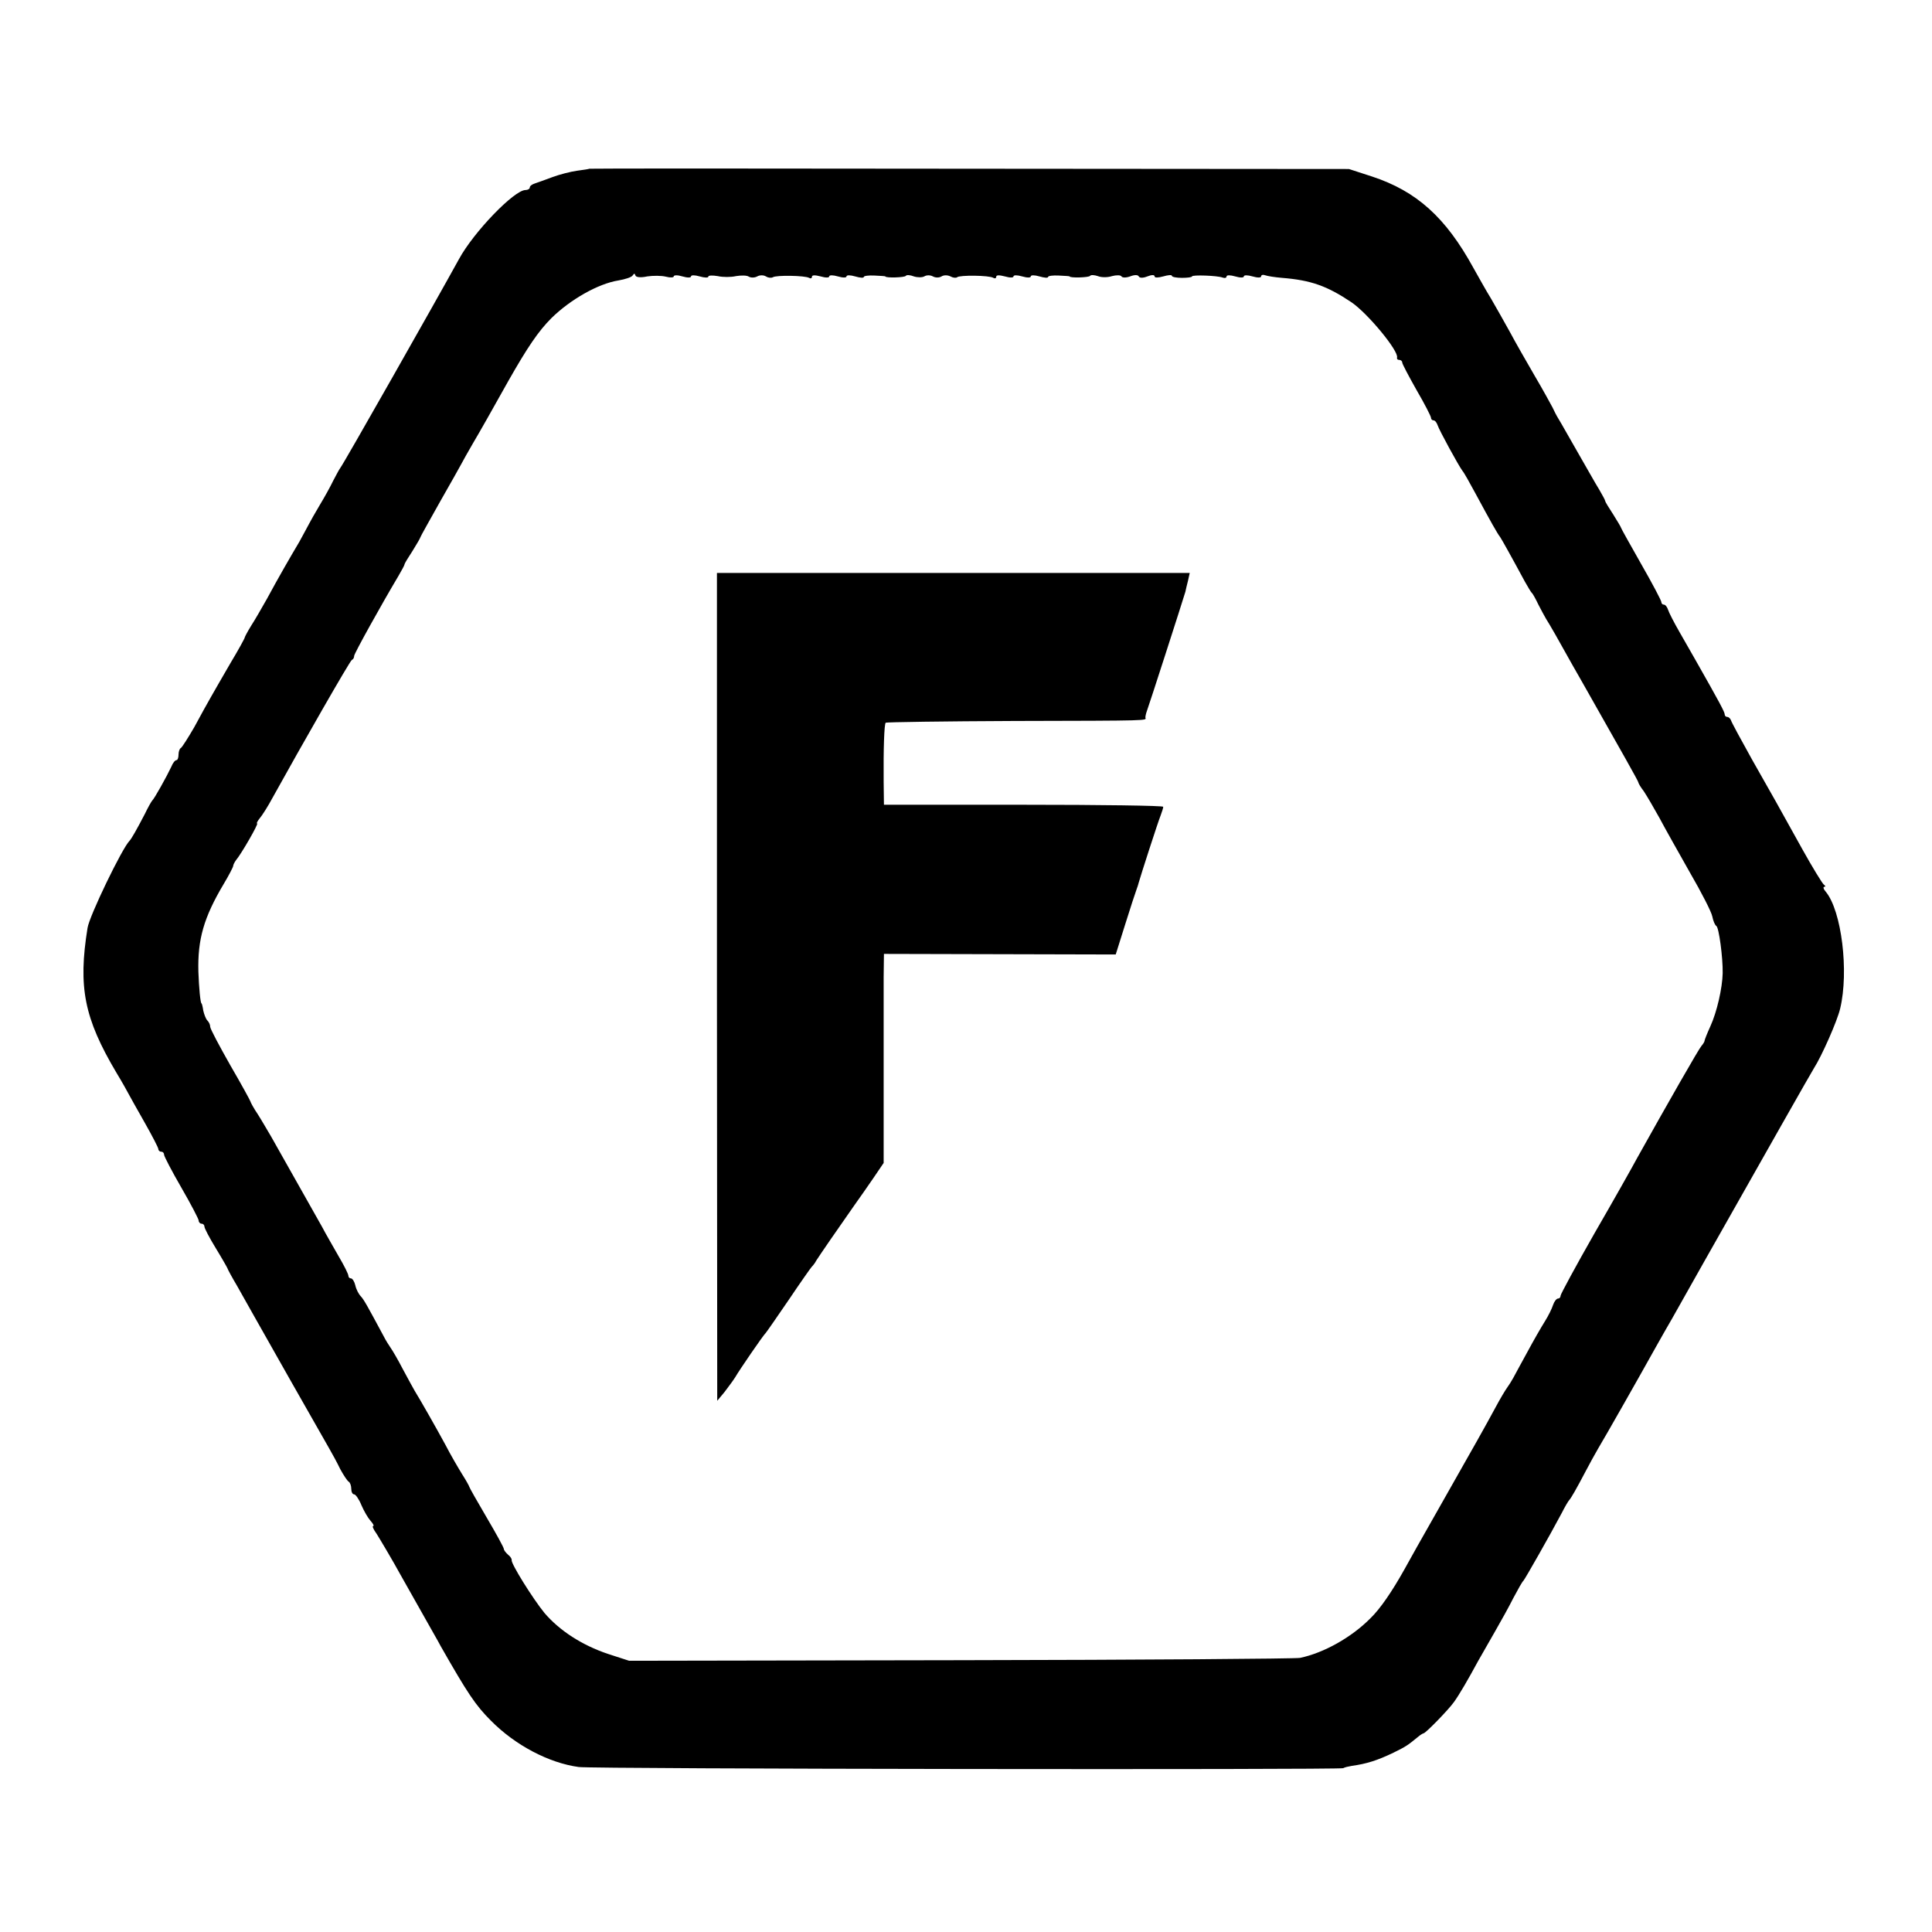
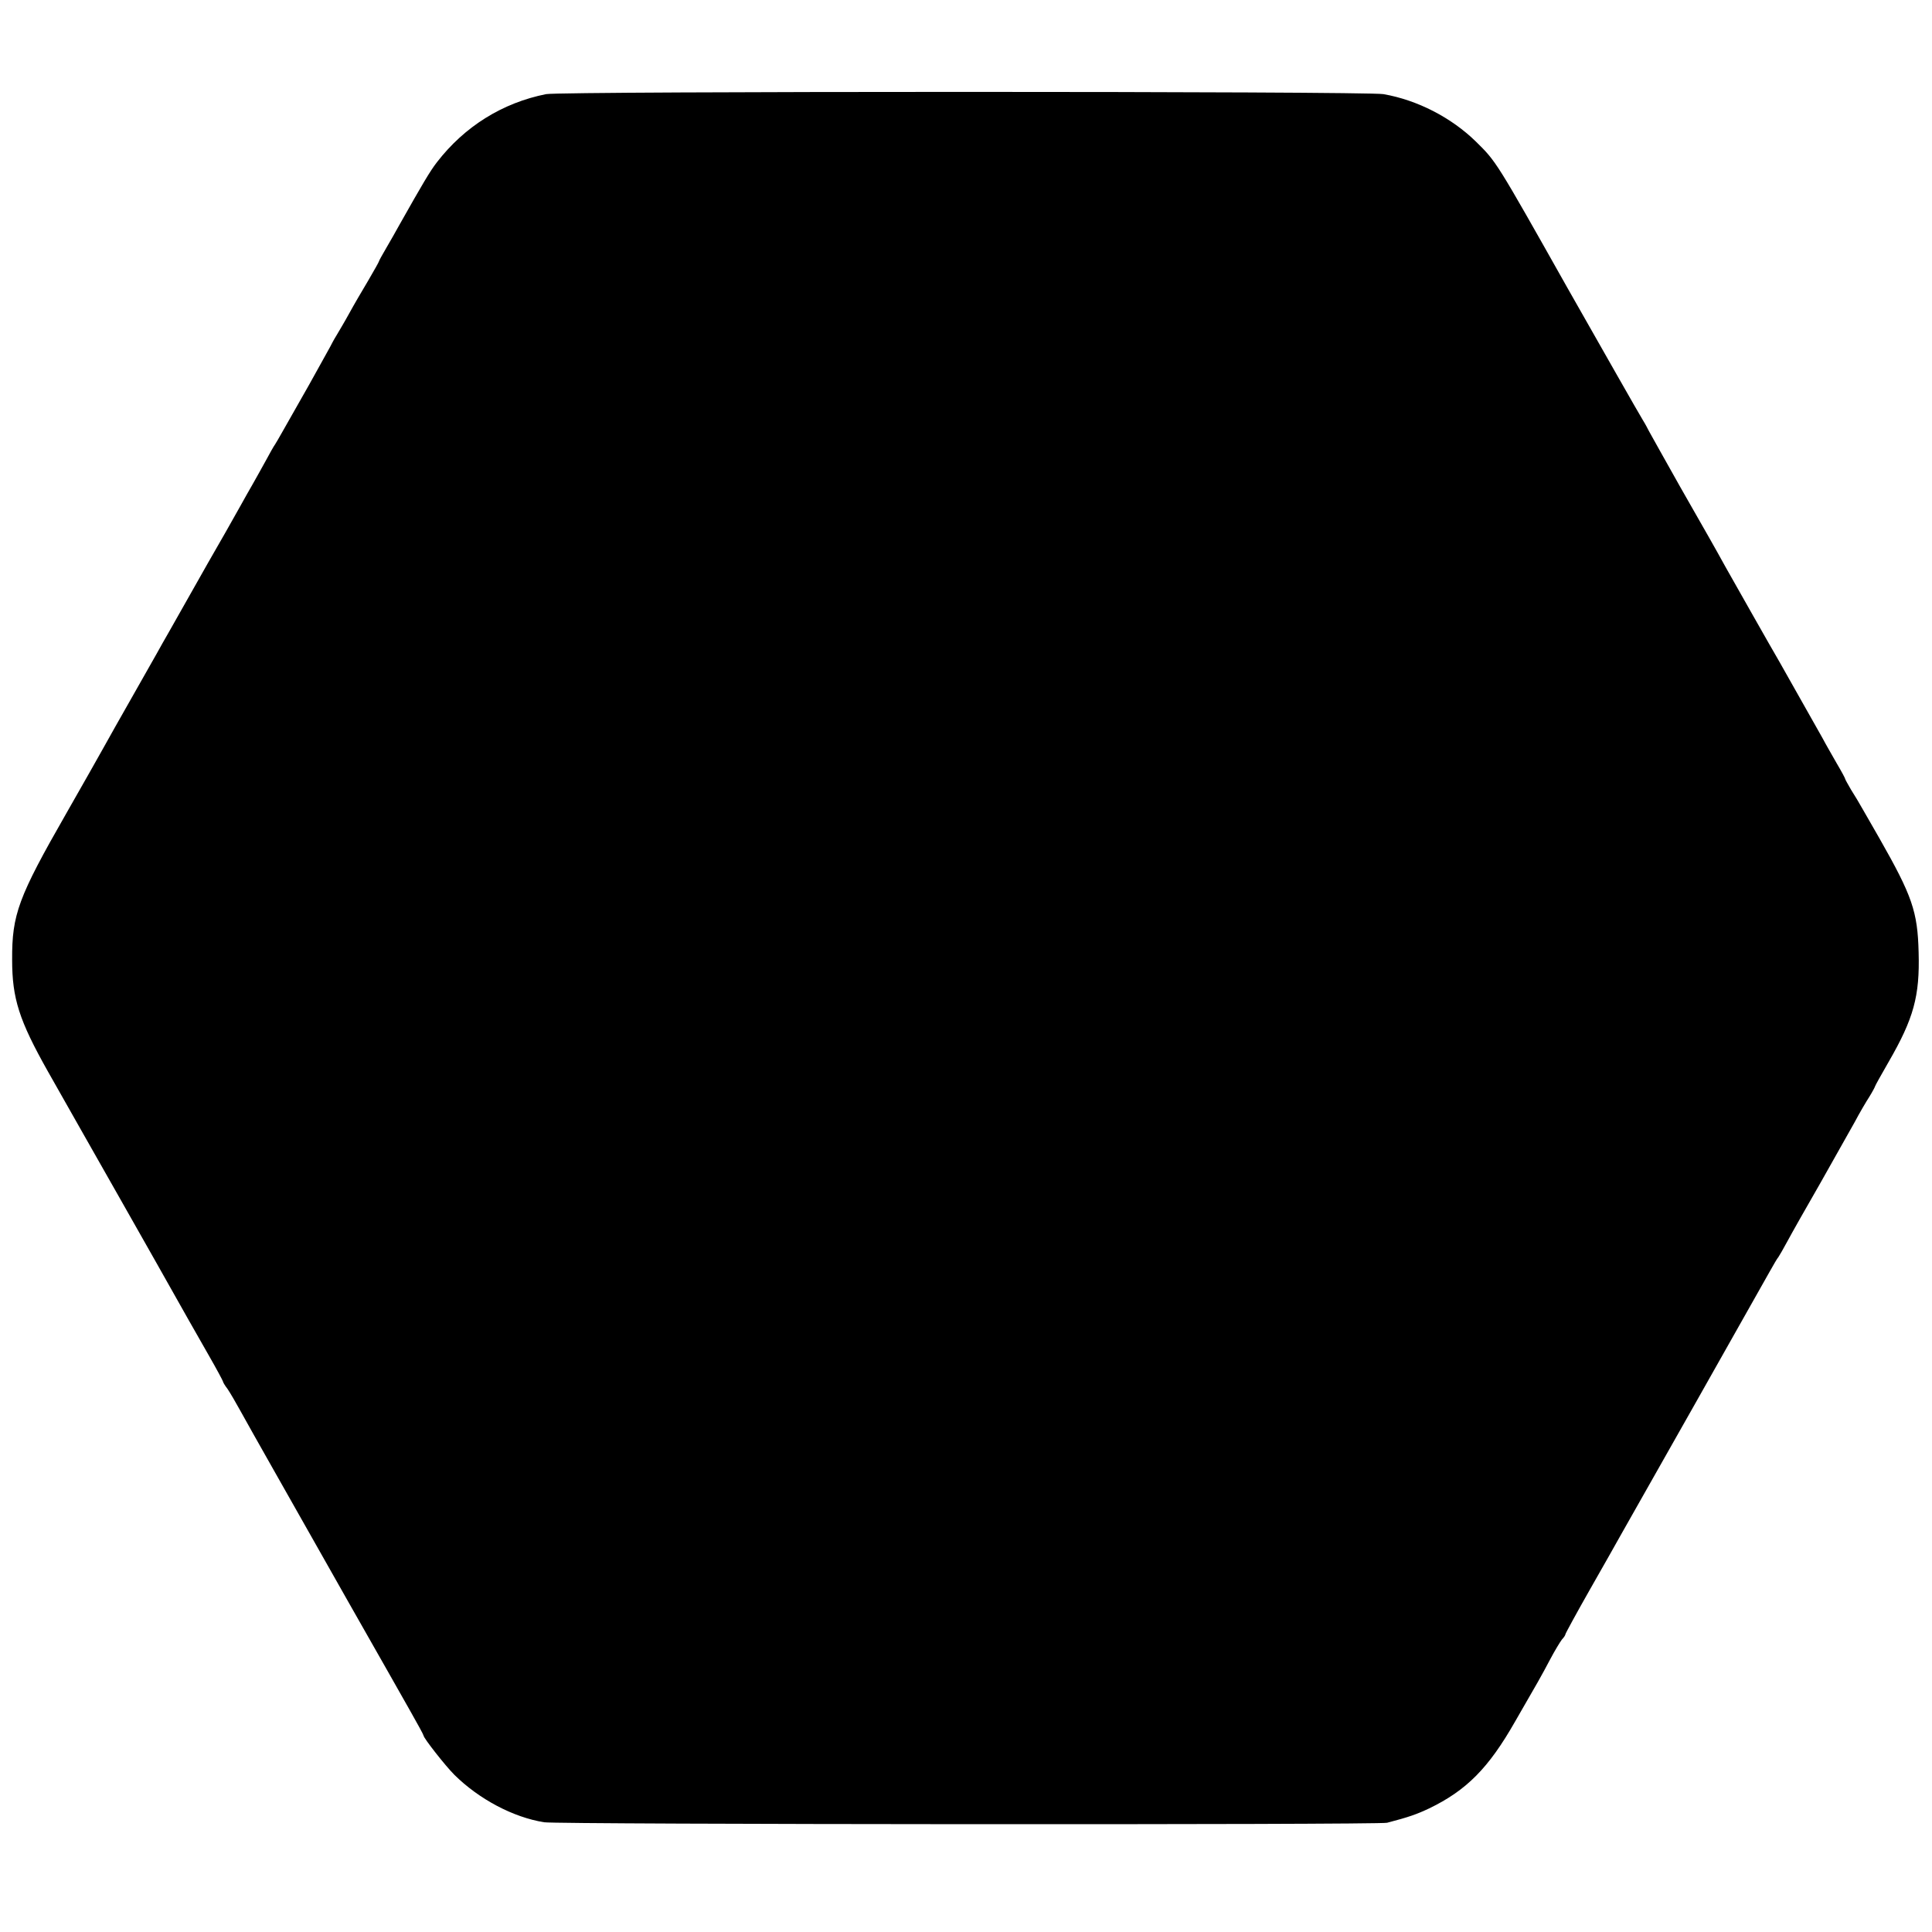
- <svg xmlns="http://www.w3.org/2000/svg" version="1.0" width="671pt" height="671pt" viewBox="0 0 671 671" preserveAspectRatio="xMidYMid meet">
-   <g transform="translate(0,671) scale(0.1,-0.1)" fill="#000000" stroke="none">
-     <path d="M2047 6124 c-1 -1 -20 -4 -43 -7 -22 -3 -61 -13 -85 -22 -24 -9 -52 -19 -61 -22 -10 -3 -18 -9 -18 -14 0 -5 -7 -9 -15 -9 -39 0 -180 -146 -231 -240 -78 -142 -403 -715 -412 -725 -4 -5 -15 -26 -25 -45 -9 -19 -30 -57 -47 -85 -16 -27 -33 -57 -37 -65 -4 -8 -19 -35 -33 -61 -32 -54 -72 -123 -113 -199 -17 -30 -41 -72 -54 -92 -13 -21 -23 -40 -23 -42 0 -3 -22 -43 -49 -88 -27 -46 -57 -99 -68 -118 -11 -19 -37 -66 -58 -105 -22 -38 -43 -71 -47 -73 -4 -2 -8 -12 -8 -23 0 -10 -3 -19 -7 -19 -5 0 -13 -10 -18 -23 -16 -34 -59 -111 -66 -117 -3 -3 -15 -24 -26 -47 -28 -54 -47 -87 -53 -93 -26 -26 -140 -262 -146 -303 -33 -205 -12 -313 100 -502 20 -33 39 -67 43 -75 4 -8 29 -52 55 -98 26 -46 48 -88 48 -93 0 -5 5 -9 10 -9 6 0 10 -5 10 -11 0 -5 27 -57 60 -114 33 -57 60 -109 60 -114 0 -6 5 -11 10 -11 6 0 10 -5 10 -10 0 -6 18 -40 40 -76 22 -36 40 -68 40 -69 0 -2 15 -30 34 -62 18 -32 44 -78 58 -103 25 -45 223 -394 261 -460 11 -19 29 -52 39 -73 11 -20 24 -40 29 -43 5 -3 9 -14 9 -25 0 -10 4 -19 10 -19 5 0 17 -17 25 -37 9 -21 23 -45 32 -55 9 -10 13 -18 9 -18 -4 0 1 -12 12 -27 10 -16 51 -84 89 -153 39 -69 80 -142 92 -163 11 -20 31 -54 42 -75 93 -163 120 -204 174 -258 85 -86 202 -147 305 -161 47 -7 2642 -10 2655 -4 5 3 18 6 30 8 51 7 89 19 145 46 43 21 50 26 84 54 8 7 18 13 20 13 7 0 87 82 106 109 18 25 49 78 83 141 14 25 41 72 60 105 19 33 48 85 63 115 16 30 31 57 35 60 5 5 91 156 133 235 11 22 23 42 26 45 6 6 25 39 57 100 13 25 33 61 44 80 23 38 140 244 199 350 20 36 46 81 57 100 11 19 61 108 111 197 216 382 373 659 382 673 27 42 81 164 91 207 31 129 5 340 -50 406 -8 9 -10 17 -5 17 5 0 4 4 -2 8 -5 4 -39 59 -74 122 -91 164 -97 175 -175 312 -38 68 -71 129 -73 136 -2 6 -8 12 -13 12 -5 0 -9 4 -9 9 0 8 -17 40 -101 188 -12 21 -37 65 -56 98 -19 33 -37 68 -40 78 -3 9 -9 17 -14 17 -5 0 -9 4 -9 9 0 5 -31 64 -70 132 -38 67 -70 124 -70 126 0 2 -12 22 -27 46 -15 23 -28 44 -28 47 0 3 -10 21 -21 40 -12 19 -45 78 -75 130 -30 52 -59 104 -66 115 -7 11 -16 29 -21 40 -6 11 -33 61 -62 110 -29 50 -68 118 -86 152 -19 34 -48 86 -65 115 -18 29 -45 78 -62 108 -96 175 -197 266 -352 317 l-80 26 -1318 1 c-725 1 -1319 1 -1320 0z m201 -374 c20 3 49 3 65 -1 15 -4 27 -3 27 1 0 5 14 5 30 0 17 -5 30 -5 30 0 0 5 13 5 30 0 17 -5 30 -5 30 -1 0 5 15 5 33 2 17 -4 46 -4 63 0 18 3 38 3 45 -2 7 -4 20 -4 29 1 9 5 22 5 30 0 8 -5 18 -6 24 -3 12 8 112 6 126 -2 5 -3 10 -2 10 4 0 6 11 6 30 1 17 -5 30 -5 30 0 0 5 13 5 30 0 17 -5 30 -5 30 0 0 5 13 5 30 0 17 -5 30 -6 30 -2 0 4 17 6 37 5 21 -1 38 -2 38 -3 0 -6 68 -4 71 2 3 4 15 3 28 -2 12 -4 29 -4 36 0 8 5 21 5 30 0 9 -5 22 -5 30 0 8 5 21 5 31 0 9 -5 19 -6 23 -3 8 8 112 7 126 -2 5 -3 10 -2 10 4 0 6 11 6 30 1 17 -5 30 -5 30 0 0 5 13 5 30 0 17 -5 30 -5 30 0 0 5 13 5 30 0 17 -5 30 -6 30 -2 0 4 17 6 37 5 21 -1 38 -2 38 -3 0 -6 68 -4 71 2 3 4 15 3 27 -1 12 -5 34 -5 49 0 15 4 30 4 33 -1 3 -5 16 -5 30 0 15 6 27 6 30 0 3 -6 15 -6 30 0 15 6 25 6 25 0 0 -5 12 -5 30 0 17 5 30 6 30 2 0 -4 16 -7 35 -7 19 0 35 2 35 5 0 6 88 3 106 -4 8 -3 14 -1 14 4 0 5 13 5 30 0 17 -5 30 -5 30 0 0 5 13 5 30 0 17 -5 30 -5 30 0 0 5 6 7 14 4 8 -3 34 -7 58 -9 101 -8 157 -28 242 -85 57 -39 165 -170 158 -192 -1 -5 2 -8 8 -8 5 0 10 -4 10 -9 0 -5 23 -48 50 -96 28 -48 50 -91 50 -96 0 -5 4 -9 9 -9 5 0 11 -8 14 -17 6 -18 72 -139 86 -158 5 -5 25 -41 45 -78 54 -100 77 -141 86 -152 6 -9 38 -66 86 -155 11 -19 21 -37 25 -40 3 -3 13 -21 22 -40 10 -19 22 -42 27 -50 10 -15 46 -78 92 -161 14 -24 34 -60 45 -79 127 -224 183 -323 183 -327 0 -3 8 -17 19 -31 10 -15 34 -56 54 -92 19 -36 67 -121 106 -190 40 -69 75 -137 78 -153 3 -15 9 -30 14 -33 9 -5 23 -110 22 -164 -1 -51 -20 -135 -43 -185 -11 -24 -20 -47 -20 -50 0 -3 -5 -11 -11 -18 -9 -10 -117 -199 -222 -387 -16 -30 -83 -149 -149 -263 -65 -114 -118 -212 -118 -217 0 -6 -4 -10 -9 -10 -5 0 -13 -10 -17 -22 -4 -13 -17 -39 -29 -58 -12 -19 -39 -66 -60 -105 -21 -38 -43 -79 -49 -90 -6 -11 -16 -27 -22 -35 -6 -8 -25 -40 -41 -70 -39 -72 -65 -118 -191 -340 -58 -102 -114 -201 -124 -220 -43 -77 -84 -137 -118 -170 -66 -67 -163 -121 -245 -138 -16 -3 -547 -7 -1180 -8 l-1150 -2 -74 24 c-89 30 -167 80 -220 142 -40 49 -117 172 -114 184 1 3 -4 12 -12 18 -8 7 -15 16 -15 20 0 5 -27 54 -60 110 -33 56 -60 104 -60 106 0 2 -11 22 -25 44 -13 21 -40 67 -58 102 -32 59 -86 154 -107 188 -5 8 -23 42 -41 75 -17 33 -36 65 -41 72 -5 7 -18 27 -27 45 -57 106 -67 124 -78 136 -7 7 -16 24 -19 38 -3 13 -10 24 -15 24 -5 0 -9 4 -9 9 0 6 -15 36 -34 68 -18 32 -45 78 -58 103 -22 39 -58 103 -176 312 -12 20 -32 55 -46 77 -15 22 -26 43 -26 45 0 2 -31 59 -70 126 -38 67 -70 127 -70 134 0 7 -4 16 -10 22 -5 5 -11 21 -14 34 -2 14 -5 25 -6 25 -4 0 -9 55 -11 110 -3 113 19 189 88 305 18 30 33 59 33 63 0 4 5 13 10 20 18 21 79 127 73 127 -3 0 1 8 9 18 8 9 29 42 45 72 103 186 269 476 275 478 5 2 8 8 8 14 0 8 95 179 154 278 11 19 21 37 21 40 0 3 13 24 28 47 15 24 27 45 27 47 0 2 31 57 68 123 37 65 71 125 75 133 4 8 22 40 40 71 18 30 73 127 122 215 67 118 105 174 150 219 66 65 163 120 233 131 23 4 45 11 49 17 5 8 8 8 10 0 2 -6 18 -8 41 -3z" />
-     <path d="M2490 3283 l1 -1438 25 30 c13 17 30 40 37 51 15 26 98 147 106 154 3 3 39 55 80 115 41 61 77 112 80 115 3 3 11 12 16 22 10 16 76 112 133 193 16 22 45 64 65 93 l36 53 0 282 c0 155 0 318 0 363 l1 81 403 -1 402 -1 33 105 c18 58 36 112 39 120 3 8 7 20 8 25 6 22 67 211 76 233 5 13 9 26 9 30 0 4 -218 7 -485 7 l-485 0 -1 80 c-1 115 2 199 7 205 3 2 204 5 447 6 480 1 458 1 455 12 0 4 2 14 5 22 5 12 124 381 134 415 1 6 5 22 9 38 l6 27 -821 0 -821 0 0 -1437z" />
+ <svg xmlns="http://www.w3.org/2000/svg" version="1.0" width="780pt" height="780pt" viewBox="0 0 780 780" preserveAspectRatio="xMidYMid meet">
+   <g transform="translate(0,780) scale(0.1,-0.1)" fill="#000000" stroke="none">
+     <path d="M2205 7420 c-176 -35 -329 -130 -441 -275 -28 -36 -59 -89 -151 -252 -14 -26 -39 -69 -54 -95 -16 -27 -29 -51 -29 -53 0 -2 -19 -36 -43 -77 -24 -40 -59 -100 -77 -133 -18 -33 -42 -73 -52 -90 -10 -16 -21 -37 -25 -45 -4 -8 -43 -77 -86 -155 -44 -77 -91 -160 -105 -185 -14 -25 -28 -49 -32 -55 -4 -5 -21 -35 -37 -65 -17 -30 -40 -73 -53 -95 -13 -22 -34 -60 -48 -85 -14 -25 -42 -74 -62 -110 -32 -55 -77 -134 -230 -405 -13 -22 -34 -60 -48 -85 -14 -25 -60 -106 -102 -180 -42 -74 -92 -162 -110 -195 -18 -33 -87 -154 -153 -270 -193 -337 -219 -407 -218 -590 0 -156 28 -244 144 -450 46 -82 240 -423 292 -515 51 -89 241 -426 277 -490 14 -25 51 -89 82 -144 31 -54 56 -101 56 -103 0 -3 8 -17 19 -31 10 -15 33 -54 51 -87 18 -33 79 -141 135 -240 56 -99 191 -337 300 -530 109 -192 223 -392 252 -444 29 -51 53 -95 53 -98 0 -10 88 -122 124 -158 100 -99 238 -172 363 -192 57 -9 3367 -11 3403 -2 88 23 119 34 170 58 151 73 240 163 347 351 93 161 104 180 141 250 19 36 41 72 48 81 8 8 14 18 14 21 0 3 44 84 98 179 55 96 110 194 124 219 14 25 149 263 300 530 151 267 287 508 302 535 16 28 31 55 36 60 4 6 21 35 37 65 16 30 76 136 133 235 56 99 118 209 138 245 19 36 46 82 59 102 13 21 23 40 23 42 0 2 25 47 55 99 101 175 126 265 121 442 -4 165 -26 228 -158 460 -22 38 -52 90 -66 115 -14 25 -36 62 -49 82 -12 21 -23 40 -23 42 0 3 -15 31 -34 63 -18 32 -45 78 -58 103 -43 76 -154 273 -175 310 -33 56 -182 320 -216 380 -53 96 -62 111 -184 325 -65 116 -122 217 -126 225 -4 8 -15 29 -25 45 -15 24 -166 290 -304 533 -290 515 -287 509 -369 590 -99 97 -236 168 -374 192 -71 12 -3317 12 -3380 0z" />
  </g>
</svg>
